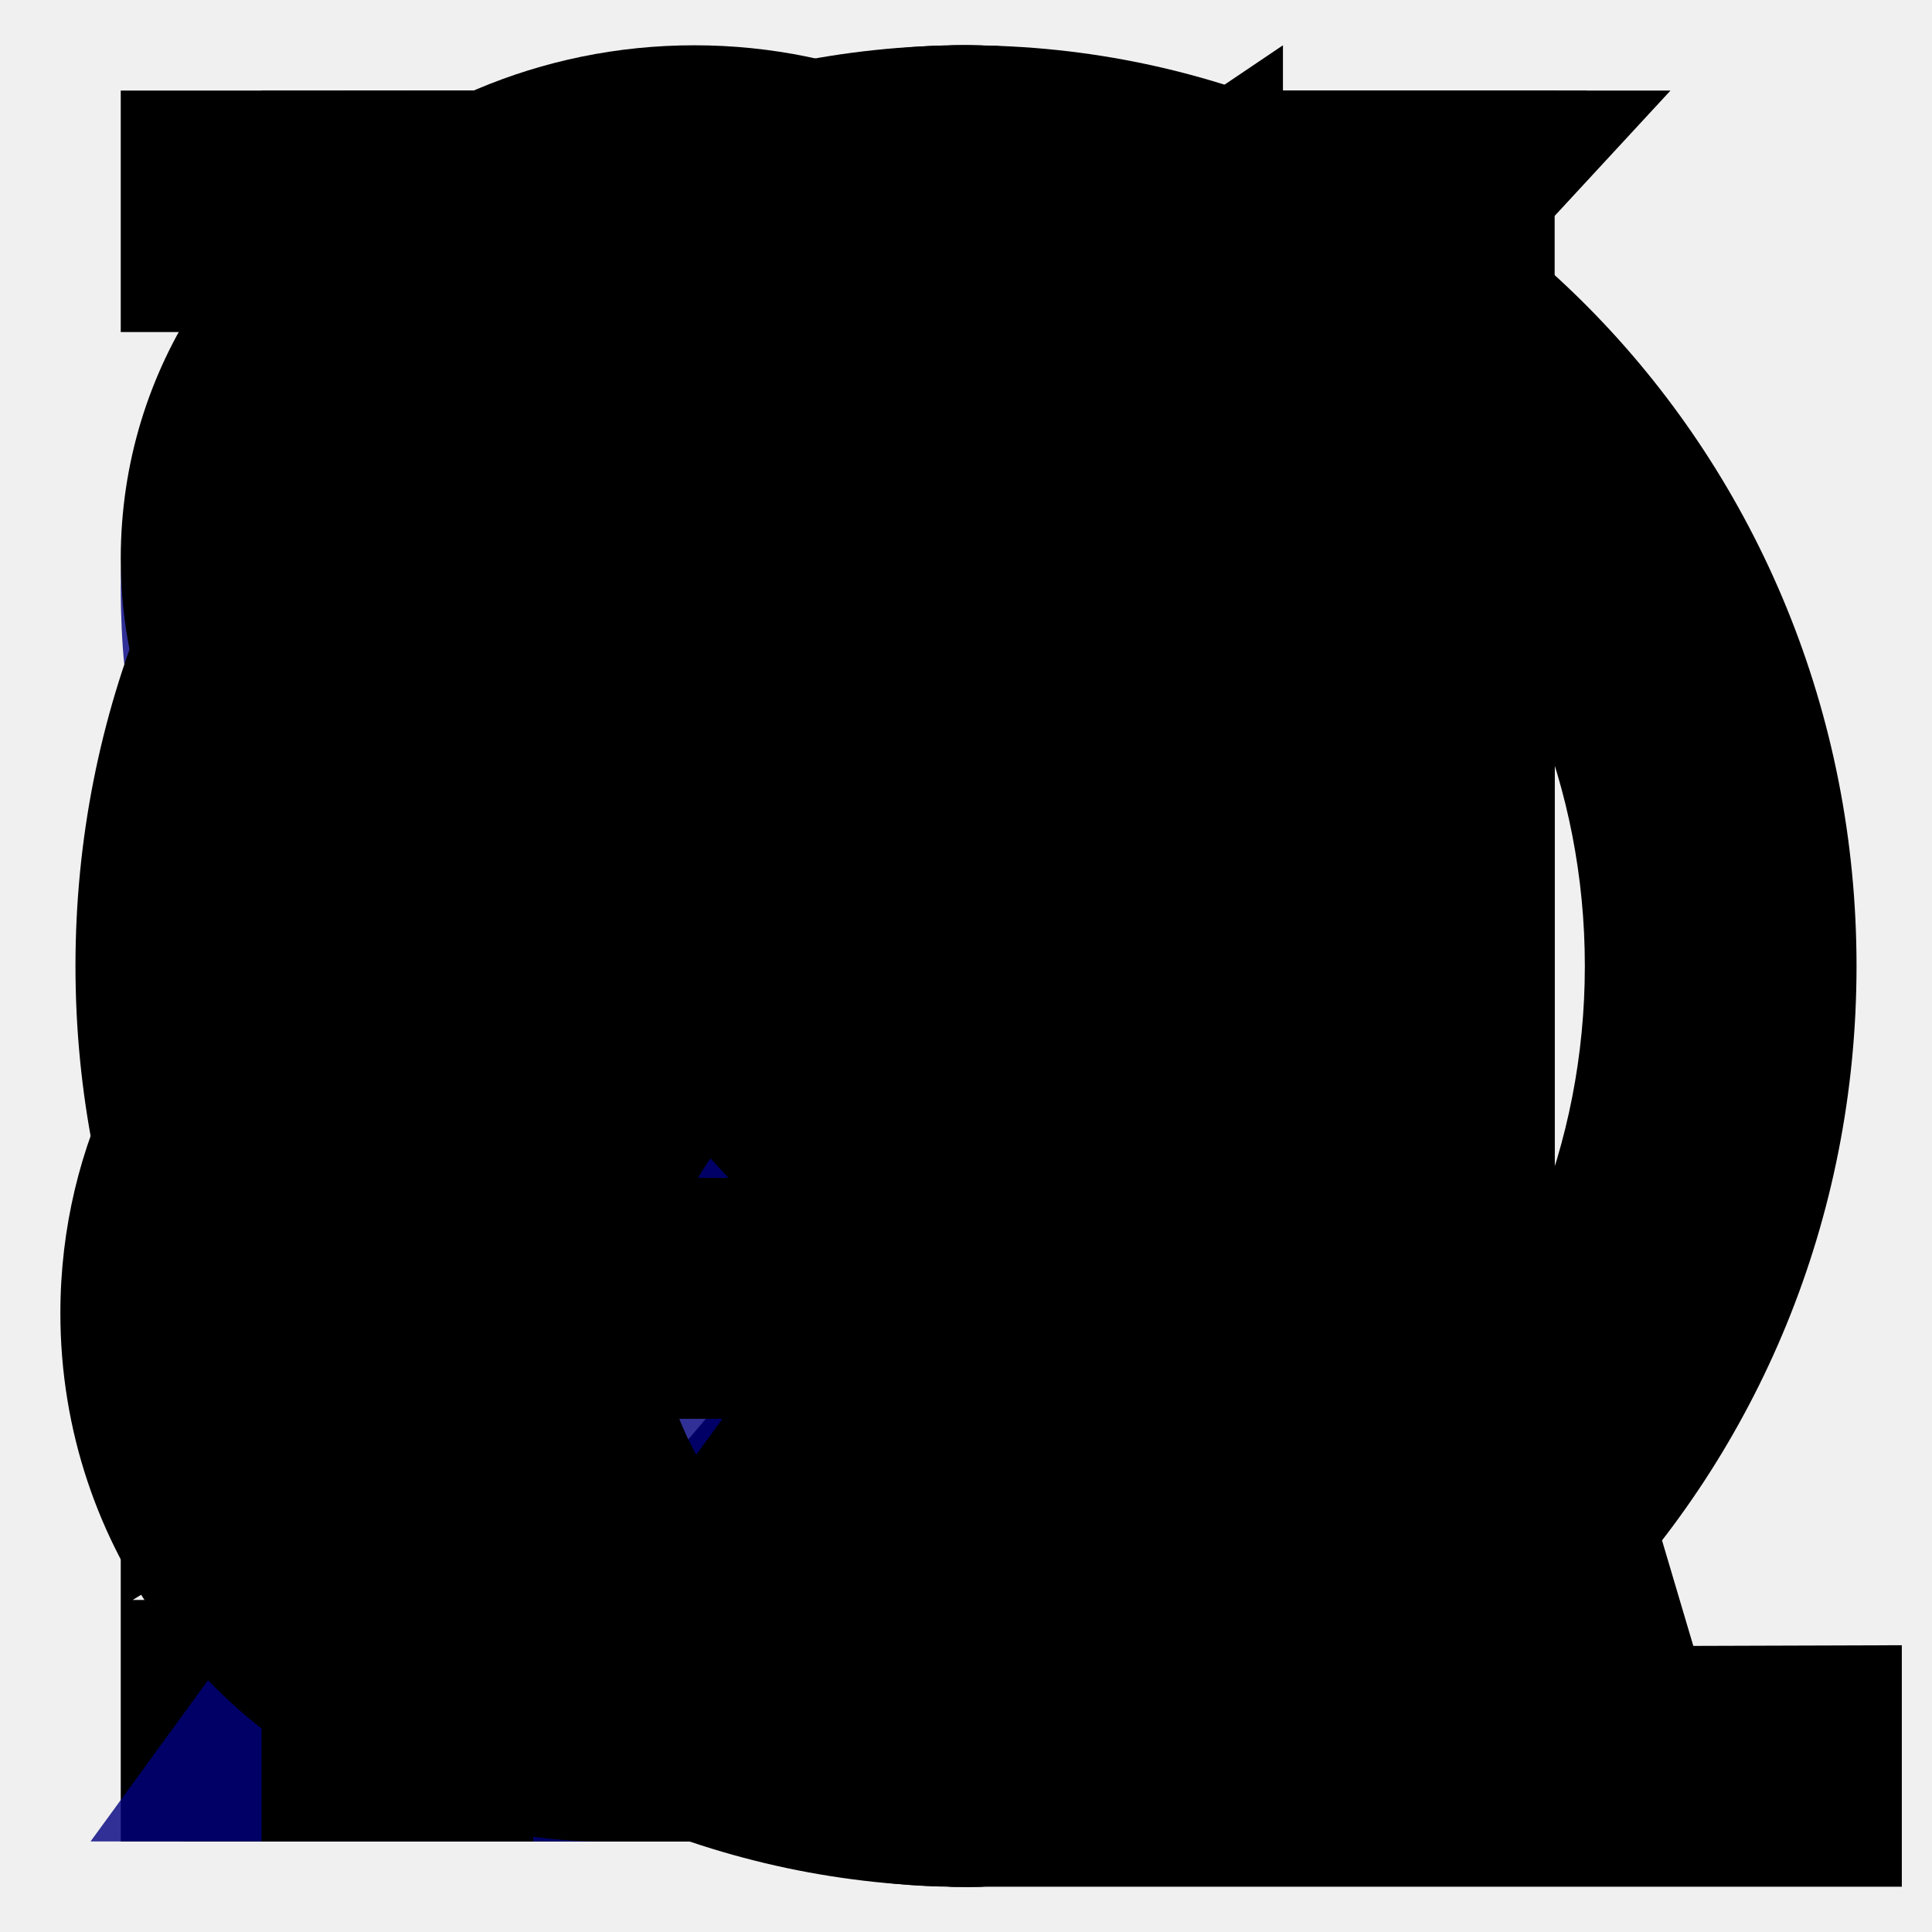
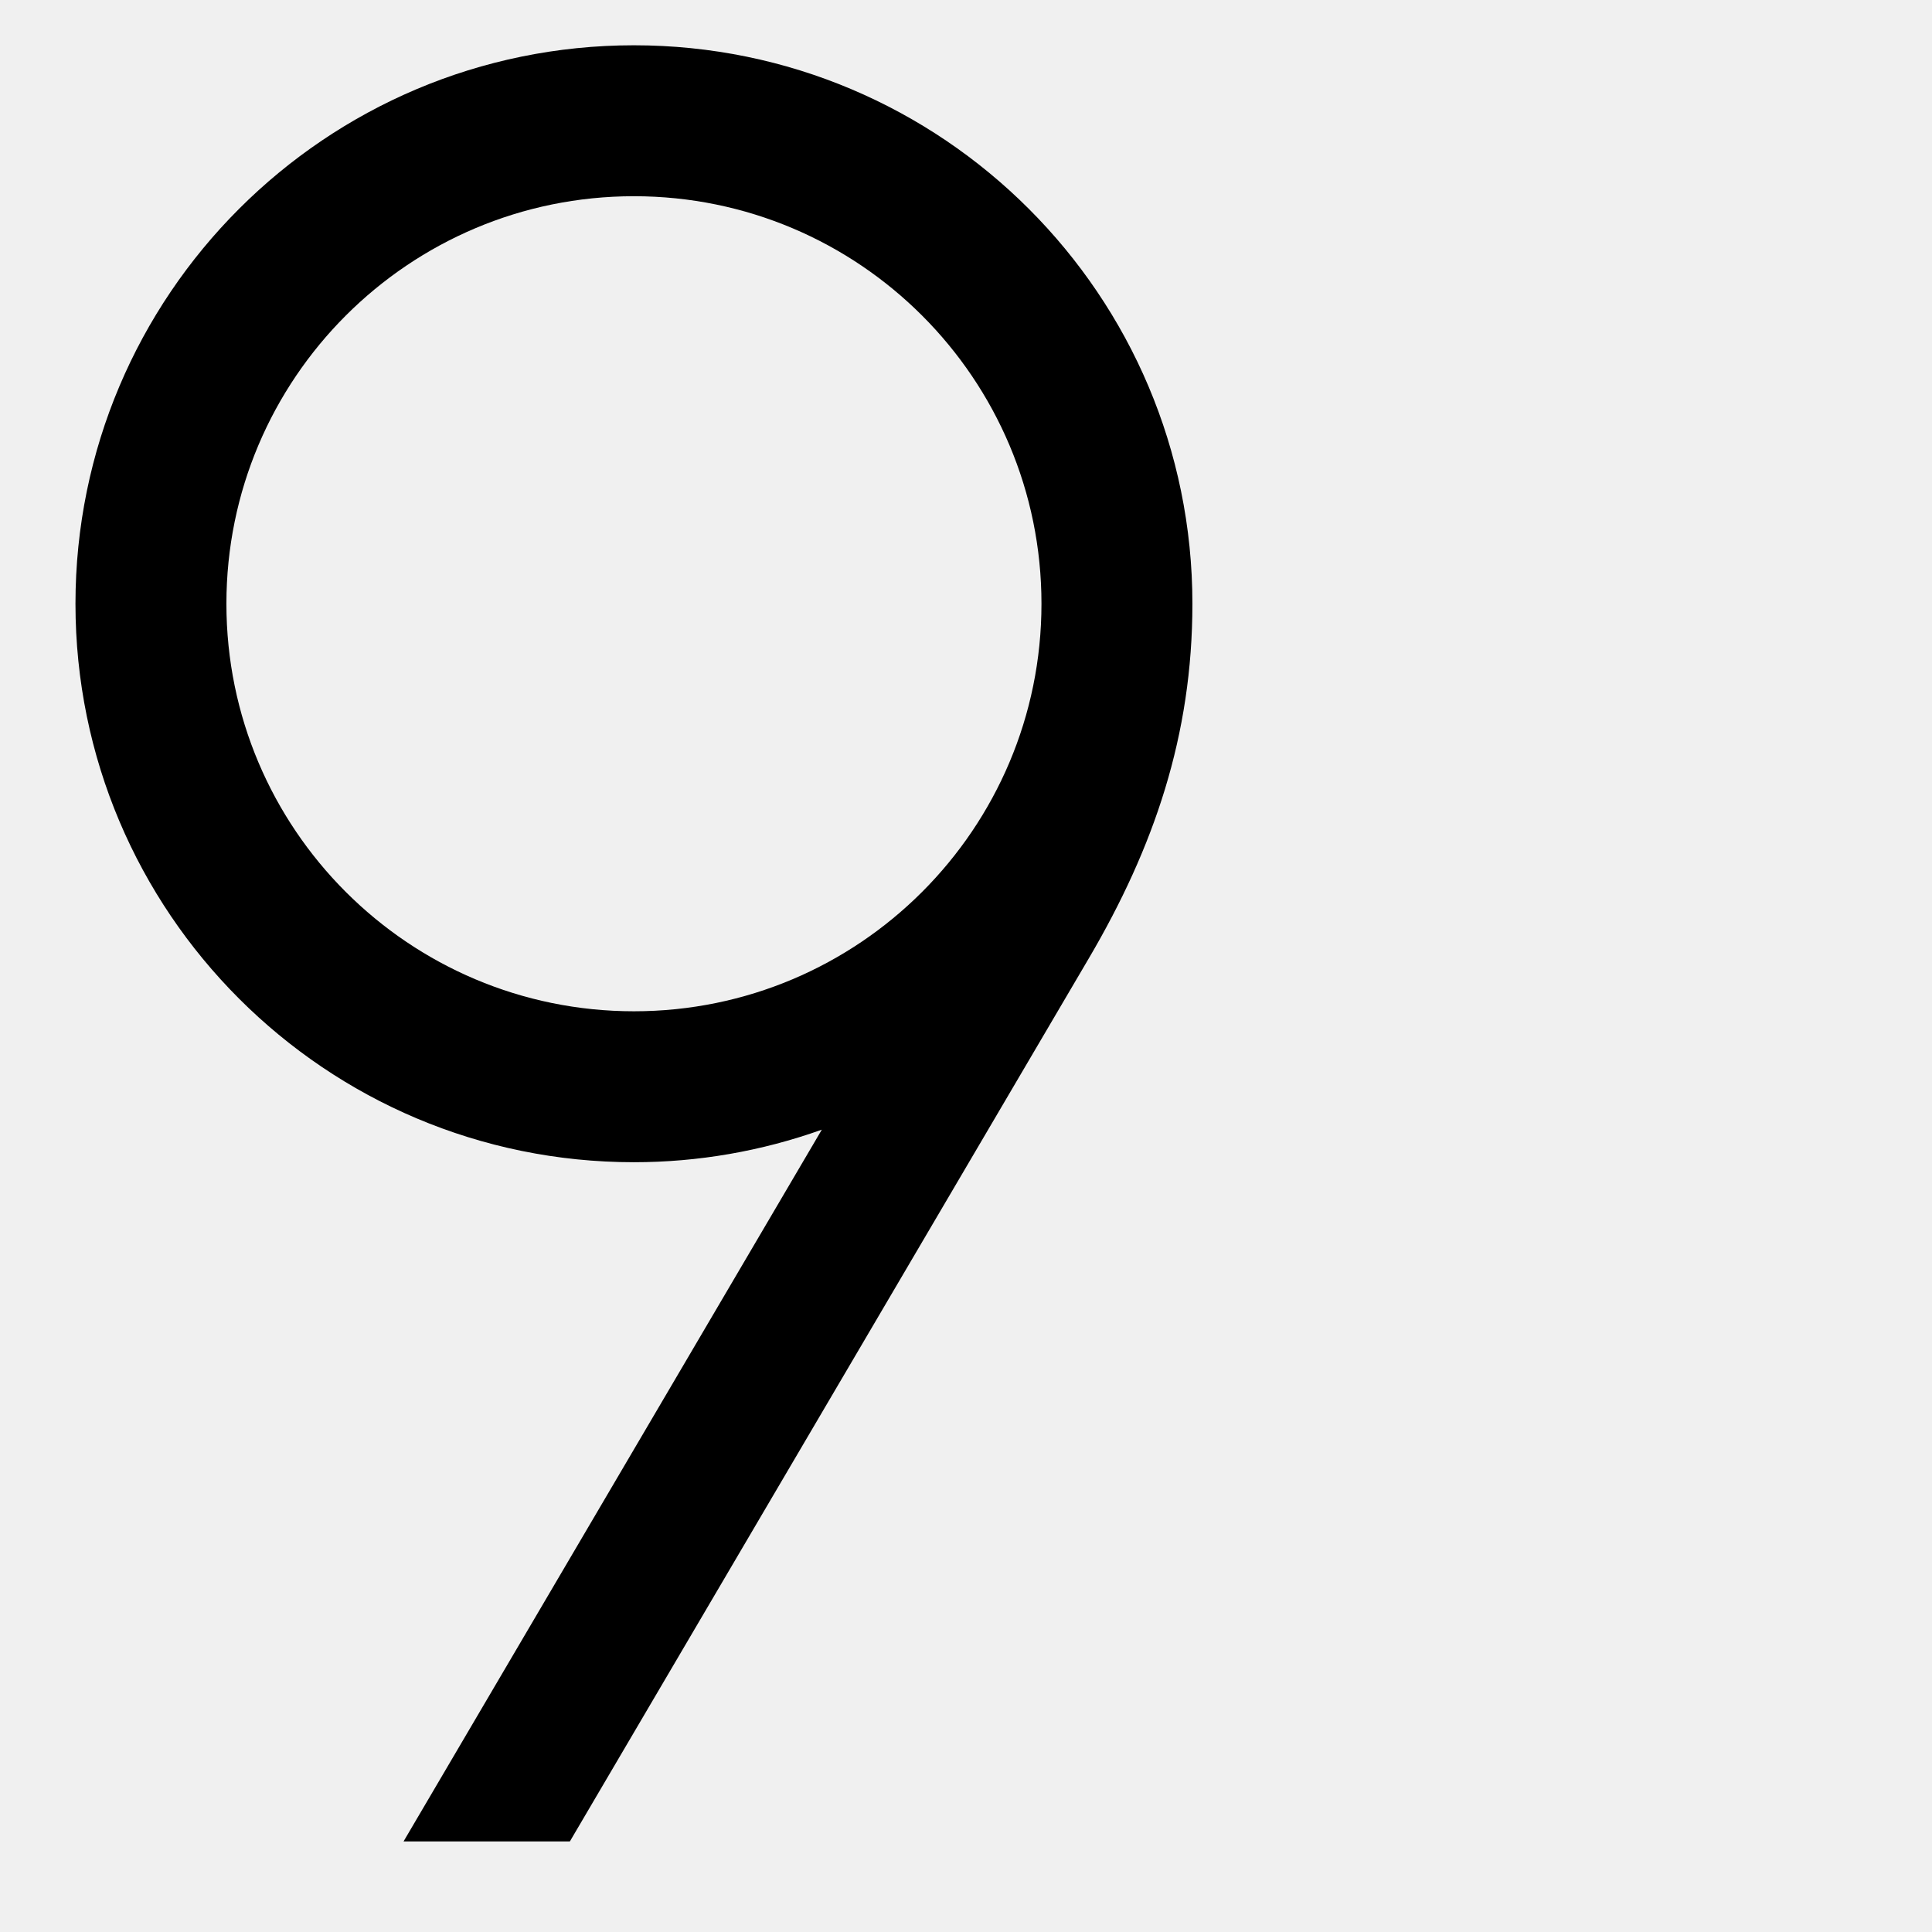
<svg xmlns="http://www.w3.org/2000/svg" width="512" height="512" viewBox="0 0 512 512" version="1.1" id="svg1">
  <defs id="defs1">
    <clipPath clipPathUnits="userSpaceOnUse" id="clipPath19">
      <rect style="fill:#ff0000;stroke:none;stroke-width:64;stroke-linejoin:miter;stroke-miterlimit:10;stroke-dasharray:none" id="rect20" width="460" height="464" x="33.247" y="-624" transform="rotate(90)" />
    </clipPath>
    <clipPath clipPathUnits="userSpaceOnUse" id="clipPath12">
      <rect style="opacity:1;fill:#f9f9f9;stroke:none;stroke-width:68;stroke-miterlimit:10;stroke-dasharray:none" id="rect12" width="448" height="464" x="32" y="24" />
    </clipPath>
    <clipPath clipPathUnits="userSpaceOnUse" id="clipPath13">
      <rect style="fill:#ffffff;fill-opacity:0.882;stroke:none;stroke-width:72;stroke-miterlimit:10;stroke-dasharray:none" id="rect14" width="492" height="464" x="0" y="24" />
    </clipPath>
    <clipPath clipPathUnits="userSpaceOnUse" id="clipPath13-7">
      <rect style="fill:#ffffff;fill-opacity:0.882;stroke:none;stroke-width:72;stroke-miterlimit:10;stroke-dasharray:none" id="rect14-5" width="492" height="464" x="0" y="24" />
    </clipPath>
  </defs>
-   <g id="layer4" style="display:inline;opacity:1">
+   <g id="layer4" style="display:none;opacity:1">
    <path id="path7" style="baseline-shift:baseline;display:inline;overflow:visible;opacity:1;vector-effect:none;fill:#000000;fill-opacity:1;stroke-miterlimit:10;enable-background:accumulate;stop-color:#000000" d="M 185.469,24 47.889,488 H 118.814 L 256.395,24 Z" />
    <rect style="opacity:1;fill:#000000;fill-opacity:1;stroke:none;stroke-width:68;stroke-miterlimit:10;stroke-dasharray:none" id="rect6" width="256" height="64" x="128" y="288" />
    <path id="path9" style="baseline-shift:baseline;display:inline;overflow:visible;opacity:1;vector-effect:none;fill:#000000;fill-opacity:1;stroke-miterlimit:10;enable-background:accumulate;stop-color:#000000" d="M 326.531,24 464.111,488 H 393.186 L 255.605,24 Z" />
    <rect style="display:inline;opacity:1;mix-blend-mode:normal;fill:none;fill-opacity:1;stroke:none;stroke-width:68;stroke-miterlimit:10;stroke-dasharray:none" id="rect44" width="512" height="512" x="0" y="0" />
  </g>
-   <g id="layer6" style="display:inline;opacity:1">
-     <path id="rect21" style="fill:#000000;fill-opacity:1;stroke:none;stroke-width:64;stroke-linecap:butt;stroke-miterlimit:10;stroke-dasharray:none;stroke-opacity:1" d="M 256,16 C 183.584,16 122.997,64.849 105.259,131.528 99.465,153.31 100,190.324 100,212.928 v 86.145 c 0,22.604 -0.535,59.617 5.259,81.4 C 122.997,447.151 183.584,496 256,496 328.416,496 389.003,447.151 406.741,380.472 412.535,358.69 412,321.676 412,299.072 v -86.145 c 0,-22.604 0.535,-59.617 -5.259,-81.4 C 389.003,64.849 328.416,16 256,16 Z m 0,67.756 c 35.23,0 65.261,21.472 77.773,52.096 6.79,16.619 6.227,46.549 6.227,64.615 v 111.066 c 0,18.066 0.563,47.996 -6.227,64.615 -12.512,30.624 -42.543,52.096 -77.773,52.096 -35.23,0 -65.261,-21.472 -77.773,-52.096 C 171.437,359.529 172,329.599 172,311.533 V 200.467 c 0,-18.066 -0.563,-47.996 6.227,-64.615 C 190.739,105.228 220.77,83.756 256,83.756 Z" />
+   <g id="g28" style="display:none;opacity:1">
+     <path id="rect24" style="opacity:1;fill:#000000;fill-opacity:1;stroke:none;stroke-width:68;stroke-miterlimit:10;stroke-dasharray:none" d="M 167.012,24 16.922,485.168 16,488 H 89.613 L 133.875,352 h 212.242 l 44.262,136 h 73.613 L 463.07,485.168 312.98,24 Z M 239.996,25.938 325.287,288 H 154.705 Z" />
+     <rect style="display:inline;opacity:1;mix-blend-mode:normal;fill:none;fill-opacity:1;stroke:none;stroke-width:68;stroke-miterlimit:10;stroke-dasharray:none" id="rect27" width="512" height="512" x="0" y="0" />
+   </g>
+   <g id="g42" style="display:none;opacity:1">
+     <path id="rect34" style="opacity:1;fill:#000000;fill-opacity:1;stroke:none;stroke-width:68;stroke-miterlimit:10;stroke-dasharray:none" d="M 168.195,24 17.182,488 H 57.145 L 103.359,346 h 209.281 l 46.215,142 h 39.963 L 247.805,24 Z M 208,24.486 300.924,310 H 115.076 Z" />
+     <rect style="display:inline;opacity:1;mix-blend-mode:normal;fill:none;fill-opacity:1;stroke:none;stroke-width:68;stroke-miterlimit:10;stroke-dasharray:none" id="rect41" width="512" height="512" x="0" y="0" />
+   </g>
+   <g id="layer6" style="display:none;opacity:1">
+     <path id="rect21" style="fill:#000000;fill-opacity:1;stroke:none;stroke-width:64;stroke-linecap:butt;stroke-miterlimit:10;stroke-dasharray:none;stroke-opacity:1" d="M 188.011,16 C 115.596,16 55.009,64.849 37.271,131.528 c -5.795,21.782 -5.259,58.796 -5.259,81.4 v 86.145 c 0,22.604 -0.535,59.617 5.259,81.4 C 55.009,447.151 115.596,496 188.011,496 c 72.416,0 133.003,-48.849 150.741,-115.528 5.795,-21.782 5.259,-58.796 5.259,-81.4 v -86.145 c 0,-22.604 0.535,-59.617 -5.259,-81.4 C 321.014,64.849 260.427,16 188.011,16 Z m 0,67.756 c 35.23,0 65.261,21.472 77.773,52.096 6.79,16.619 6.227,46.549 6.227,64.615 v 111.066 c 0,18.066 0.563,47.996 -6.227,64.615 -12.512,30.624 -42.543,52.096 -77.773,52.096 -35.23,0 -65.261,-21.472 -77.773,-52.096 -6.79,-16.619 -6.227,-46.549 -6.227,-64.615 V 200.467 c 0,-18.066 -0.563,-47.996 6.227,-64.615 12.512,-30.624 42.543,-52.096 77.773,-52.096 z" />
    <rect style="display:inline;opacity:1;mix-blend-mode:normal;fill:none;fill-opacity:1;stroke:none;stroke-width:68;stroke-miterlimit:10;stroke-dasharray:none" id="rect43" width="512" height="512" x="0" y="0" />
  </g>
-   <g id="layer5" style="display:inline;opacity:1;fill:#000000;fill-opacity:1">
-     <path id="rect1" style="opacity:1;fill:#000000;fill-opacity:1;stroke-width:68;stroke-miterlimit:10" d="M 339.994,12 172.006,125.262 v 65.098 l 95.988,-59.447 V 488 h 72 z" />
+   <g id="g48" style="display:none;opacity:1">
+     <rect style="display:inline;opacity:1;mix-blend-mode:normal;fill:none;fill-opacity:1;stroke:none;stroke-width:68;stroke-miterlimit:10;stroke-dasharray:none" id="rect48" width="512" height="512" x="0" y="0" />
+     <path id="rect49" style="fill:#000000;fill-opacity:1;stroke:none;stroke-width:38;stroke-linecap:square;stroke-miterlimit:10;stroke-dasharray:none;stroke-opacity:0.837" d="M 172,16 C 105.351,16 49.868,62.107 35.576,124.296 31.629,141.469 32,170.315 32,187.973 v 136.053 c 0,17.658 -0.371,46.504 3.576,63.678 C 49.868,449.893 105.351,496 172,496 238.649,496 294.132,449.893 308.424,387.704 312.371,370.531 312,341.685 312,324.027 V 187.973 c 0,-17.658 0.371,-46.504 -3.576,-63.678 C 294.132,62.107 238.649,16 172,16 Z m 0,40 c 45.802,0 84.223,30.485 96.16,72.356 C 272.386,143.179 272,168.536 272,184 v 144 c 0,15.464 0.386,40.821 -3.84,55.645 C 256.223,425.515 217.802,456 172,456 126.198,456 87.777,425.515 75.84,383.644 71.614,368.821 72,343.464 72,328 V 184 C 72,168.536 71.614,143.179 75.84,128.356 87.777,86.485 126.198,56 172,56 Z" />
+   </g>
+   <g id="layer5" style="display:none;opacity:1;fill:#000000;fill-opacity:1">
+     <path id="rect1" style="opacity:1;fill:#000000;fill-opacity:1;stroke-width:68;stroke-miterlimit:10" d="M 184,12 16.012,125.262 v 65.098 L 112,130.912 V 488 h 72 z" />
    <rect style="display:inline;opacity:1;mix-blend-mode:normal;fill:none;fill-opacity:1;stroke:none;stroke-width:68;stroke-miterlimit:10;stroke-dasharray:none" id="rect39" width="512" height="512" x="0" y="0" />
  </g>
-   <g id="layer10" style="display:inline">
+   <g id="g54" style="display:none;opacity:1;fill:#000000;fill-opacity:1">
+     <rect style="display:inline;opacity:1;mix-blend-mode:normal;fill:none;fill-opacity:1;stroke:none;stroke-width:68;stroke-miterlimit:10;stroke-dasharray:none" id="rect54" width="512" height="512" x="0" y="0" />
+     <path id="rect55" style="fill:#000000;fill-opacity:1;stroke:none;stroke-width:38;stroke-linecap:square;stroke-miterlimit:10;stroke-dasharray:none;stroke-opacity:0.837" d="M 160,11.992 16,109.082 V 149.497 L 120,82.939 V 488 h 40 z" />
+   </g>
+   <g id="layer10" style="display:none">
    <rect style="display:inline;opacity:1;mix-blend-mode:normal;fill:none;fill-opacity:1;stroke:none;stroke-width:68;stroke-miterlimit:10;stroke-dasharray:none" id="rect42" width="512" height="512" x="0" y="0" />
-     <path id="path13" style="fill:#000000;fill-opacity:1;stroke-width:70;stroke-miterlimit:10;stroke-opacity:0.776" d="M 253.967,12 C 168.915,12 99.967,80.948 99.967,166 c -2e-6,3.356 0.109,6.69 0.322,10 h 71.678 c 0.002,-3.532 0,-6.615 0,-10 1e-5,-45.287 36.713,-82 82,-82 45.287,8e-6 82,36.713 82,82 0.712,20.529 -1.705,36.442 -17.994,55.645 L 92.033,488 H 131.967 183.824 419.967 V 416 H 244.898 L 376.689,260.635 C 397.358,233.729 407.967,199.928 407.967,166 c 0,-85.052 -68.948,-154 -154,-154 z" />
+     <path id="path13" style="fill:#000000;fill-opacity:1;stroke-width:70;stroke-miterlimit:10;stroke-opacity:0.776" d="M 174,12 C 88.948,12 20,80.948 20,166 c -2e-6,3.356 0.109,6.69 0.322,10 h 71.678 c 0.002,-3.532 0,-6.615 0,-10 10e-6,-45.287 36.713,-82 82,-82 45.287,8e-6 82,36.713 82,82 0.712,20.529 -1.705,36.442 -17.994,55.645 L 12.066,488 H 340 V 416 H 164.932 L 296.723,260.635 C 317.391,233.729 328,199.928 328,166 328,80.948 259.052,12 174,12 Z" />
  </g>
-   <g id="g17" style="display:inline">
-     <path id="path17" style="opacity:1;fill:#000000;fill-opacity:1;stroke-width:68;stroke-miterlimit:10" d="M 184,12 C 102.262,12 36,78.262 36,160 h 72.01 c -0.007,-0.525 -0.01,-1.052 -0.01,-1.58 0,-47.362 27.83,-82.76 76,-82.76 48.17,0 76,35.397 76,82.76 0,18.593 -4.509,34.983 -12.791,48.211 -7.589,12.121 -27.38,25.216 -39.658,32.697 L 32,346.297 V 424 425.926 488 H 336 V 424 H 35.16 l 230.006,-140.15 -0.014,-0.082 c 41.717,-27.353 66.847,-73.882 66.848,-123.768 0,-81.738 -66.262,-148 -148,-148 z" />
-     <rect style="display:inline;opacity:1;mix-blend-mode:normal;fill:none;fill-opacity:1;stroke:none;stroke-width:68;stroke-miterlimit:10;stroke-dasharray:none" id="rect41" width="512" height="512" x="0" y="0" />
+   <g id="g57" style="display:none">
+     <rect style="display:inline;opacity:1;mix-blend-mode:normal;fill:none;fill-opacity:1;stroke:none;stroke-width:68;stroke-miterlimit:10;stroke-dasharray:none" id="rect57" width="512" height="512" x="0" y="0" />
+     <path id="path58" style="fill:#000000;fill-opacity:1;stroke:none;stroke-width:37;stroke-linecap:square;stroke-miterlimit:10;stroke-dasharray:none;stroke-opacity:0.837" d="M 168,12 C 86.262,12 20,78.262 20,160 c -4e-6,5.345 0.289,10.686 0.867,16 H 60 V 160 C 60,100.353 108.353,52 168,52 227.647,52 276,100.353 276,160 c 2e-5,31.917 -12.885,61.066 -35.838,85.447 L 11.82,488 H 328 V 448 H 101.668 L 260.508,279.271 C 294.913,242.725 316,211.734 316,160 316,78.262 249.738,12 168,12 Z" />
  </g>
-   <g id="layer14" style="display:inline">
-     <rect style="display:inline;mix-blend-mode:normal;fill:none;fill-opacity:1;stroke:none;stroke-width:68;stroke-miterlimit:10;stroke-dasharray:none" id="rect41-3" width="512" height="512" x="0" y="0" />
-     <path id="rect4" style="fill:#000080;fill-opacity:0.797;stroke-width:0.1;stroke-miterlimit:10;stroke-opacity:0.776" d="M 164,24 C 90.872,24 32,82.872 32,156 c 0,6.802 0.355,14.51 0.926,20 H 104 v -20 c 0,-37.672 30.328,-68 68,-68 h 8 c 37.672,0 68,30.328 68,68 0.222,6.299 -0.272,12.472 -1.596,18.394 -2.843,12.71 -15.89,30.123 -23.613,40.725 L 24,488 H 330 V 424 H 156.326 L 284.562,248.822 c 8.011,-10.943 21.265,-28.724 26.295,-41.279 C 317.177,191.769 320,174.053 320,156 320,82.872 261.128,24 188,24 Z" />
+   <g id="layer7" style="display:none;opacity:1">
+     <rect style="display:inline;opacity:1;mix-blend-mode:normal;fill:none;fill-opacity:1;stroke:none;stroke-width:68;stroke-miterlimit:10;stroke-dasharray:none" id="rect38" width="512" height="512" x="0" y="0" />
+     <path id="path4" style="fill:#000000;fill-opacity:1;stroke:none;stroke-width:70;stroke-miterlimit:10;stroke-opacity:0.776" d="m 30,24 v 72 h 155.201 l -102.385,125.896 -0.09,0.066 0.021,0.018 57.895,49.111 h 0.002 C 151.143,266.417 162.507,264 174,264 c 45.287,0 82,36.713 82,82 0,45.287 -36.713,82 -82,82 -45.287,0 -82,-36.713 -82,-82 V 336 H 20.326 c -0.217,3.329 -0.326,6.664 -0.326,10 0,85.052 68.948,154 154,154 85.052,0 154,-68.948 154,-154 4.7e-4,-76.529 -56.196,-141.447 -131.936,-152.412 L 333.928,24.066 334,24 h -0.019 z" />
  </g>
-   <g id="layer7" style="display:inline;opacity:1">
-     <rect style="display:inline;opacity:1;mix-blend-mode:normal;fill:none;fill-opacity:1;stroke:none;stroke-width:68;stroke-miterlimit:10;stroke-dasharray:none" id="rect38" width="512" height="512" x="0" y="0" />
-     <path id="path4" style="fill:#000000;fill-opacity:1;stroke:none;stroke-width:70;stroke-miterlimit:10;stroke-opacity:0.776" d="m 109,24 v 72 h 155.201 l -102.385,125.896 -0.09,0.066 0.021,0.018 57.895,49.111 h 0.002 C 230.143,266.417 241.507,264 253,264 c 45.287,0 82,36.713 82,82 0,45.287 -36.713,82 -82,82 -45.287,0 -82,-36.713 -82,-82 V 336 H 99.326 c -0.217,3.329 -0.326,6.664 -0.326,10 0,85.052 68.948,154 154,154 85.052,0 154,-68.948 154,-154 4.7e-4,-76.529 -56.196,-141.447 -131.936,-152.412 L 412.928,24.066 413,24 h -0.019 -90.227 z" />
+   <g id="g64" style="display:none;opacity:1">
+     <rect style="display:inline;opacity:1;mix-blend-mode:normal;fill:none;fill-opacity:1;stroke:none;stroke-width:68;stroke-miterlimit:10;stroke-dasharray:none" id="rect64" width="512" height="512" x="0" y="0" />
+     <path id="path65" style="fill:#000000;fill-opacity:1;stroke:none;stroke-width:38;stroke-linecap:butt;stroke-miterlimit:10;stroke-dasharray:none;stroke-opacity:0.837" d="M 31,24 V 60 H 237.566 L 89.727,230.519 117.49,256.539 C 133.053,248.305 150.393,244 168,244 c 59.647,0 108,48.353 108,108 0,59.647 -48.353,109.141 -108,109.141 C 108.353,461.141 60,411.647 60,352 v -8 H 20.217 c -0.144,2.664 -0.217,5.331 -0.217,8 0,81.738 66.262,148 148,148 81.738,0 148,-66.262 148,-148 0,-81.738 -66.262,-148 -148,-148 -1.68,4e-5 -3.36,0.029 -5.039,0.086 L 319.076,24 Z" />
  </g>
-   <g id="layer15" style="display:inline">
-     <path id="rect25" style="fill:#000000;fill-opacity:1;stroke:none;stroke-width:70;stroke-miterlimit:10;stroke-dasharray:none;stroke-opacity:0.776" d="m 254.387,24 -134.301,221.305 43.43,14.428 c 26.854,8.921 73.278,23.636 88.351,46.949 C 259.548,318.561 264,332.742 264,348 c 0,42.104 -33.896,76 -76,76 H 168 C 125.896,424 92,390.104 92,348 V 336 H 20.502 C 20.169,339.954 20,343.957 20,348 c 0,77.56 62.44,140 140,140 h 36 c 77.56,0 140,-62.44 140,-140 0,-98.107 -80.787,-127.931 -97.457,-133.469 L 223.644,209.582 336.268,24 Z" />
-     <path id="rect26" style="fill:#000000;fill-opacity:1;stroke-width:70;stroke-miterlimit:10;stroke-opacity:0.776" d="M 32,24 H 320 L 280,88 H 32 Z" />
+   <g id="layer8" style="display:none;opacity:1">
+     <rect style="display:inline;opacity:1;mix-blend-mode:normal;fill:none;fill-opacity:1;stroke:none;stroke-width:68;stroke-miterlimit:10;stroke-dasharray:none" id="rect35" width="512" height="512" x="0" y="0" />
+     <path id="rect46" style="fill:#000000;stroke:none;stroke-width:70;stroke-miterlimit:10;stroke-opacity:0.776" d="M 189.515,24 15.976,376 H 264.024 v 112 h 72 V 376 h 72 v -63.844 h -72 V 24 h -70.695 -1.305 z m 74.51,2.646 V 312.156 H 123.267 Z" />
  </g>
-   <g id="layer8" style="display:inline;opacity:1">
-     <rect style="display:inline;opacity:1;mix-blend-mode:normal;fill:none;fill-opacity:1;stroke:none;stroke-width:68;stroke-miterlimit:10;stroke-dasharray:none" id="rect35" width="512" height="512" x="0" y="0" />
-     <path id="rect46" style="fill:#000000;stroke:none;stroke-width:70;stroke-miterlimit:10;stroke-opacity:0.776" d="M 205.49,24 31.951,376 H 80 107.768 280 v 112 h 72 V 376 h 72 V 312.156 H 352 V 24 H 281.305 280 Z M 280,26.646 V 312.156 H 139.242 Z" />
+   <g id="g51" style="display:none;opacity:1">
+     <rect style="display:inline;opacity:1;mix-blend-mode:normal;fill:none;fill-opacity:1;stroke:none;stroke-width:68;stroke-miterlimit:10;stroke-dasharray:none" id="rect51" width="512" height="512" x="0" y="0" />
+     <path id="rect72" style="fill:#000000;fill-opacity:1;stroke:none;stroke-width:38;stroke-linecap:butt;stroke-miterlimit:10;stroke-dasharray:none;stroke-opacity:0.837" d="M 198,24 16,368 h 224 v 120 h 40 V 368 h 72 V 332 H 280 V 24 Z m 42,1.488 V 332 H 77.996 Z" />
  </g>
-   <g id="g20" style="display:inline">
+   <g id="g20" style="display:none">
    <rect style="display:inline;opacity:1;mix-blend-mode:normal;fill:none;fill-opacity:1;stroke:none;stroke-width:68;stroke-miterlimit:10;stroke-dasharray:none" id="rect40" width="512" height="512" x="0" y="0" />
-     <path id="path53" style="fill:#000000;fill-opacity:1;stroke:none;stroke-width:72;stroke-miterlimit:10;stroke-dasharray:none;stroke-opacity:0.776" d="M 137.961,24 113.887,260 H 256 c 45.287,0 82,40.713 82,86 0,45.287 -36.713,82 -82,82 -45.287,0 -82,-36.713 -82,-82 v -10 h -71.676 c -0.216,3.329 -0.324,6.664 -0.324,10 0,85.052 68.948,154 154,154 85.052,0 154,-68.948 154,-154 0,-85.052 -68.948,-150 -154,-150 H 190.779 L 201.795,88 H 394 v -64 z" />
+     <path id="path53" style="fill:#000000;fill-opacity:1;stroke:none;stroke-width:72;stroke-miterlimit:10;stroke-dasharray:none;stroke-opacity:0.776" d="M 55.799,24 31.725,260 h 142.113 c 45.287,0 82,40.713 82,86 0,45.287 -36.713,82 -82,82 -45.287,0 -82,-36.713 -82,-82 V 336 H 20.162 c -0.216,3.329 -0.324,6.664 -0.324,10 0,85.052 68.948,154 154,154 85.052,0 154,-68.948 154,-154 0,-85.052 -68.948,-150 -154,-150 h -65.221 L 119.633,88 h 192.205 v -64 z" />
  </g>
-   <g id="layer11" style="display:inline">
+   <g id="g26" style="display:none">
+     <rect style="display:inline;opacity:1;mix-blend-mode:normal;fill:none;fill-opacity:1;stroke:none;stroke-width:68;stroke-miterlimit:10;stroke-dasharray:none" id="rect26" width="512" height="512" x="0" y="0" />
+     <path id="rect28" style="opacity:1;fill:#000000;fill-opacity:1;stroke-width:38;stroke-miterlimit:10;stroke-opacity:0.837" d="M 49.914,24 27.5,242.232 h 110.252 c 16.706,0 44.103,-0.44 60.113,4.137 C 244.02,259.562 276,301.937 276,352 276,412.277 227.647,461.141 168,461.141 108.353,461.141 60,412.277 60,352 v -8 H 20.217 c -0.144,2.664 -0.217,5.331 -0.217,8 3.4e-5,81.738 66.262,148 148,148 81.738,0 148,-66.262 148,-148 C 316,282.65 270.456,225.88 204.9,210.266 184.944,205.512 151.331,206 130.77,206 H 70.549 L 85.443,60 H 304 V 24 Z" />
+   </g>
+   <g id="layer11" style="display:none">
    <rect style="display:inline;opacity:1;mix-blend-mode:normal;fill:none;fill-opacity:1;stroke:none;stroke-width:68;stroke-miterlimit:10;stroke-dasharray:none" id="rect36" width="512" height="512" x="0" y="0" />
-     <path id="path60" style="display:inline;fill:#000000;fill-opacity:1;stroke-width:68;stroke-miterlimit:10" d="M 257.078,24 125.188,260.809 C 110.413,287.337 102.614,315.887 102,346 c 0,85.052 68.948,154 154,154 85.052,0 154,-68.948 154,-154 0,-85.052 -68.948,-154 -154,-154 -4.223,2.3e-4 -8.445,0.174 -12.654,0.521 L 337.203,24 Z M 256,264.324 c 45.108,0 81.676,36.567 81.676,81.676 0,45.108 -36.567,81.676 -81.676,81.676 -45.108,0 -81.676,-36.567 -81.676,-81.676 0,-45.108 36.567,-81.676 81.676,-81.676 z" />
+     <path id="path60" style="display:inline;fill:#000000;fill-opacity:1;stroke-width:68;stroke-miterlimit:10" d="M 175.078,24 43.188,260.809 C 28.413,287.337 20.16,315.881 20,346 c -0.453,85.051 68.948,154 154,154 85.052,0 154,-68.948 154,-154 0,-85.052 -68.948,-154 -154,-154 -4.223,1e-5 -8.445,0.174 -12.654,0.521 L 255.203,24 Z M 174,264.324 c 45.108,0 81.676,36.567 81.676,81.676 0,45.108 -36.567,81.676 -81.676,81.676 -45.108,0 -81.676,-36.567 -81.676,-81.676 0,-45.108 36.567,-81.676 81.676,-81.676 z" />
  </g>
-   <g id="layer12" style="display:inline">
+   <g id="g69" style="display:none">
+     <rect style="display:inline;opacity:1;mix-blend-mode:normal;fill:none;fill-opacity:1;stroke:none;stroke-width:68;stroke-miterlimit:10;stroke-dasharray:none" id="rect69" width="512" height="512" x="0" y="0" />
+     <path id="path69" style="fill:#000000;fill-opacity:1;stroke:none;stroke-width:38;stroke-linecap:butt;stroke-miterlimit:10;stroke-dasharray:none;stroke-opacity:0.837" d="M 184.979,24 47.453,258.025 C 30.147,287.475 20,317.78 20,352 c 0,83.873 66.262,148 148,148 81.738,0 148,-64.848 148,-148 0,-83.152 -66.262,-148 -148,-148 -16.969,1e-5 -33.811,2.918 -49.791,8.627 L 229.057,24 Z M 168,244 c 59.647,0 108,48.353 108,108 0,59.647 -48.353,108 -108,108 C 108.353,460 60,411.647 60,352 60,292.353 108.353,244 168,244 Z" />
+   </g>
+   <g id="layer12" style="display:none">
    <rect style="display:inline;opacity:1;mix-blend-mode:normal;fill:none;fill-opacity:1;stroke:none;stroke-width:68;stroke-miterlimit:10;stroke-dasharray:none" id="rect33" width="512" height="512" x="0" y="0" />
-     <path id="rect47" style="fill:#000000;fill-opacity:1;stroke:none;stroke-width:70;stroke-miterlimit:10;stroke-dasharray:none" d="M 91.51,24 V 96 H 318.992 l -145.938,392 h 74.693 L 420.49,24 Z" />
+     <path id="rect47" style="fill:#000000;fill-opacity:1;stroke:none;stroke-width:70;stroke-miterlimit:10;stroke-dasharray:none" d="M 32,24 V 96 H 259.482 L 113.545,488 h 74.693 L 360.98,24 Z" />
  </g>
-   <g id="layer9" transform="translate(577.6758,3.98828)" style="display:inline">
+   <g id="g25" style="display:none">
+     <rect style="display:inline;opacity:1;mix-blend-mode:normal;fill:none;fill-opacity:1;stroke:none;stroke-width:68;stroke-miterlimit:10;stroke-dasharray:none" id="rect25" width="512" height="512" x="0" y="0" />
+     <path id="rect23" style="display:inline;fill:#000000;stroke-width:38;stroke-miterlimit:10" d="M 32,24 V 60 H 286.264 L 125.316,488 h 40.598 L 340.398,24 Z" />
+   </g>
+   <g id="layer9" transform="translate(577.6758,3.98828)" style="display:none">
    <rect style="display:inline;opacity:1;mix-blend-mode:normal;fill:none;fill-opacity:1;stroke:none;stroke-width:68;stroke-miterlimit:10;stroke-dasharray:none" id="rect32" width="512" height="512" x="0" y="0" transform="translate(-577.6758,-3.98828)" />
-     <path id="path59" style="fill:#000000;fill-opacity:1;stroke-width:70;stroke-miterlimit:10;stroke-opacity:0.774" d="m -321.676,8.012 c -76.215,0 -138,56.211 -138,134 0,38 15.102,69.752 39.584,93.934 -35.214,27.928 -55.584,64.066 -55.584,113.066 0,84.273 68.948,147 154,147 85.052,0 154,-62.522 154,-147 1.2e-4,-49 -20.37,-85.138 -55.584,-113.066 24.482,-24.182 39.584,-55.934 39.584,-93.934 0,-77.299 -61.785,-134 -138,-134 z m 0,67.297 c 37.003,0 67,29.864 67,66.703 0,36.839 -29.997,66.703 -67,66.703 -37.003,0 -67,-29.864 -67,-66.703 0,-36.839 29.997,-66.703 67,-66.703 z m 0,192.066 c 45.287,0 82,36.55 82,81.637 0,45.087 -36.713,81.637 -82,81.637 -45.287,0 -82,-36.55 -82,-81.637 0,-45.087 36.713,-81.637 82,-81.637 z" />
+     <path id="path59" style="fill:#000000;fill-opacity:1;stroke-width:70;stroke-miterlimit:10;stroke-opacity:0.774" d="m -403.676,8.012 c -76.215,0 -138,56.211 -138,134 0,38 15.102,69.752 39.584,93.934 -35.214,27.928 -55.584,64.066 -55.584,113.066 0,84.273 68.948,147 154,147 85.052,0 154,-62.522 154,-147 1.2e-4,-49 -20.37,-85.138 -55.584,-113.066 24.482,-24.182 39.584,-55.934 39.584,-93.934 0,-77.299 -61.785,-134 -138,-134 z m 0,67.297 c 37.003,0 67,29.864 67,66.703 0,36.839 -29.997,66.703 -67,66.703 -37.003,0 -67,-29.864 -67,-66.703 0,-36.839 29.997,-66.703 67,-66.703 z m 0,192.066 c 45.287,0 82,36.55 82,81.637 0,45.087 -36.713,81.637 -82,81.637 -45.287,0 -82,-36.55 -82,-81.637 0,-45.087 36.713,-81.637 82,-81.637 z" />
  </g>
-   <g id="g51" style="display:inline">
-     <path id="path51" style="fill:#000000;fill-opacity:1;stroke:none;stroke-width:70;stroke-miterlimit:10;stroke-opacity:0.776" d="M 105.504,34.641 C 62.115,53.907 32,97.307 32,148 32,183.204 46.524,214.892 69.932,237.422 37.069,262.996 16,302.947 16,348 16,410.441 56.469,463.082 112.717,481.233 129.799,486.745 149.764,488 176,488 c 21.267,0.303 42.753,-0.797 63.283,-6.767 C 295.531,463.082 336,410.441 336,348 336,302.947 314.933,262.995 282.07,237.42 305.477,214.89 320,183.204 320,148 320,97.307 289.885,53.907 246.496,34.641 226.552,25.785 196.649,24 176,24 155.6,24 125.544,25.742 105.504,34.641 Z M 176,88.025 c 13.265,-0.218 26.849,0.913 39.086,6.396 16.148,8.139 28.068,23.358 31.734,41.631 1.304,6.501 1.304,17.394 0,23.895 -3.123,15.568 -12.237,28.919 -24.853,37.564 -10.876,7.453 -32.711,10.463 -45.967,10.463 -13.256,0 -35.091,-3.01 -45.967,-10.463 -12.616,-8.645 -21.73,-21.996 -24.853,-37.564 -1.304,-6.501 -1.304,-17.394 0,-23.895 3.666,-18.273 15.585,-33.492 31.734,-41.631 C 149.146,88.763 162.738,88.014 176,88.025 Z M 176,272 c 8.832,0 23.222,0.989 31.612,3.711 C 238.086,285.599 260,314.146 260,348 c 0,33.854 -21.914,62.401 -52.388,72.289 C 199.222,423.011 184.832,424 176,424 c -8.832,0 -23.222,-0.989 -31.612,-3.711 C 113.914,410.401 92,381.854 92,348 92,314.146 113.914,285.599 144.388,275.711 152.778,272.989 167.168,272 176,272 Z" />
+   <g id="g23" transform="translate(577.6758,3.98828)" style="display:none">
+     <rect style="display:inline;opacity:1;mix-blend-mode:normal;fill:none;fill-opacity:1;stroke:none;stroke-width:68;stroke-miterlimit:10;stroke-dasharray:none" id="rect22" width="512" height="512" x="0" y="0" transform="translate(-577.6758,-3.98828)" />
+     <path id="path19" style="opacity:1;fill:#000000;stroke-width:38;stroke-miterlimit:10" d="m -409.676,12.012 c -70.692,0 -128,54.614 -128,121.984 0,38.932 19.5,75.525 52.484,98.493 -45.004,25.509 -72.6,71.831 -72.6,121.865 4e-5,78.236 66.314,141.659 148.115,141.659 81.802,0 148.115,-63.422 148.115,-141.659 6e-5,-50.033 -27.596,-96.356 -72.6,-121.865 32.985,-22.968 52.484,-59.562 52.484,-98.493 10e-6,-67.37 -57.308,-121.984 -128,-121.984 z m 0,38.12 c 48.601,0 88,37.547 88,83.864 0,46.317 -39.399,83.864 -88,83.864 -48.601,0 -88,-37.547 -88,-83.864 0,-46.317 39.399,-83.864 88,-83.864 z m 0,204.754 c 57.438,0 104,44.533 104,99.467 0,54.934 -46.562,99.467 -104,99.467 -57.438,0 -104,-44.533 -104,-99.467 0,-54.934 46.562,-99.467 104,-99.467 z" />
  </g>
-   <g id="g27" style="display:inline">
+   <g id="g27" style="display:none">
    <rect style="display:inline;opacity:1;mix-blend-mode:normal;fill:none;fill-opacity:1;stroke:none;stroke-width:68;stroke-miterlimit:10;stroke-dasharray:none" id="rect31" width="512" height="512" x="0" y="0" />
-     <path id="path29" style="display:inline;fill:#000000;fill-opacity:1;stroke-width:68;stroke-miterlimit:10" d="M 254.922,488 386.812,251.191 C 401.587,224.663 409.386,196.113 410,166 410,80.948 341.052,12 256,12 170.948,12 102,80.948 102,166 c 0,85.052 68.948,154 154,154 4.223,-2.3e-4 8.445,-0.174 12.654,-0.521 L 174.797,488 Z M 256,247.676 c -45.108,0 -81.676,-36.567 -81.676,-81.676 0,-45.108 36.567,-81.676 81.676,-81.676 45.108,0 81.676,36.567 81.676,81.676 0,45.108 -36.567,81.676 -81.676,81.676 z" />
+     <path id="path29" style="display:inline;fill:#000000;fill-opacity:1;stroke-width:68;stroke-miterlimit:10" d="M 172.922,488 304.812,251.191 C 319.587,224.663 327.386,196.113 328,166 328,80.948 259.052,12 174,12 88.948,12 20,80.948 20,166 c 0,85.052 68.948,154 154,154 4.223,-2.3e-4 8.445,-0.174 12.654,-0.521 L 92.797,488 Z M 174,247.676 c -45.108,0 -81.676,-36.567 -81.676,-81.676 0,-45.108 36.567,-81.676 81.676,-81.676 45.108,0 81.676,36.567 81.676,81.676 0,45.108 -36.567,81.676 -81.676,81.676 z" />
  </g>
-   <g id="layer3" style="display:inline;opacity:1">
+   <g id="g15" style="display:inline">
+     <rect style="display:inline;opacity:1;mix-blend-mode:normal;fill:none;fill-opacity:1;stroke:none;stroke-width:68;stroke-miterlimit:10;stroke-dasharray:none" id="rect15" width="512" height="512" x="0" y="0" />
+     <path id="path69-6" style="display:inline;fill:#000000;fill-opacity:1;stroke:none;stroke-width:38;stroke-linecap:butt;stroke-miterlimit:10;stroke-dasharray:none;stroke-opacity:0.837" d="M 151.021,488 288.547,253.975 C 305.853,224.525 316,194.86 316,160 316,78.262 249.738,12 168,12 86.262,12 20,78.262 20,160 c 0,81.738 66.262,148 148,148 16.969,-10e-6 33.811,-2.918 49.791,-8.627 L 106.943,488 Z M 168,268 C 108.353,268 60,219.647 60,160 60,100.353 108.353,52 168,52 c 59.647,0 108,48.353 108,108 0,59.647 -48.353,108 -108,108 z" />
+   </g>
+   <g id="layer3" style="display:none;opacity:1">
    <rect style="display:inline;opacity:1;mix-blend-mode:normal;fill:none;fill-opacity:1;stroke:none;stroke-width:68;stroke-miterlimit:10;stroke-dasharray:none" id="rect30" width="512" height="512" x="0" y="0" />
-     <path id="rect21-1" style="display:inline;fill:#000000;fill-opacity:1;stroke:none;stroke-width:64;stroke-linecap:butt;stroke-miterlimit:10;stroke-dasharray:none;stroke-opacity:1" d="m 340,24 v 304 c 0,11.181 0.246,29.46 -2.389,40.298 -8.947,36.79 -41.991,63.946 -81.611,63.946 -39.62,0 -72.664,-27.156 -81.611,-63.946 C 171.754,357.46 172,339.181 172,328 v -40 h -72 v 23.628 c 0,17.879 -0.345,47.047 3.288,64.52 C 118.029,447.046 180.603,500 256,500 331.397,500 393.971,447.046 408.712,376.148 412.345,358.674 412,329.506 412,311.628 V 24 Z" />
+     <path id="rect21-1" style="display:inline;fill:#000000;fill-opacity:1;stroke:none;stroke-width:64;stroke-linecap:butt;stroke-miterlimit:10;stroke-dasharray:none;stroke-opacity:1" d="m 272,24 v 304 c 0,11.181 0.246,29.46 -2.389,40.298 -8.947,36.79 -41.991,63.946 -81.611,63.946 -39.62,0 -72.664,-27.156 -81.611,-63.946 C 103.754,357.46 104,339.181 104,328 V 288 H 32 v 23.628 c 0,17.879 -0.345,47.047 3.288,64.52 C 50.029,447.046 112.603,500 188,500 263.397,500 325.971,447.046 340.712,376.148 344.345,358.674 344,329.506 344,311.628 V 24 Z" />
  </g>
-   <g id="layer2" style="display:inline;opacity:1">
+   <g id="g10" style="display:none;opacity:1">
+     <path id="rect13" style="fill:#000000;fill-opacity:1;stroke:none;stroke-width:36;stroke-miterlimit:10;stroke-dasharray:none" d="M 272,24 V 360 C 272,415.4 227.4,460 172,460 116.6,460 72,415.4 72,360 V 312 H 32 v 48 c 0,77.56 62.44,140 140,140 77.56,0 140,-62.44 140,-140 V 24 Z" />
+     <rect style="display:inline;opacity:1;mix-blend-mode:normal;fill:none;fill-opacity:1;stroke:none;stroke-width:68;stroke-miterlimit:10;stroke-dasharray:none" id="rect10" width="512" height="512" x="0" y="0" />
+   </g>
+   <g id="layer2" style="display:none;opacity:1">
    <rect style="display:inline;opacity:1;mix-blend-mode:normal;fill:none;fill-opacity:1;stroke:none;stroke-width:68;stroke-miterlimit:10;stroke-dasharray:none" id="rect29" width="512" height="512" x="0" y="0" />
-     <path id="path6" style="fill:#000000;fill-opacity:1;stroke:none;stroke-width:70;stroke-miterlimit:10;stroke-opacity:0.774" d="M 256,12 A 236,244 0 0 0 20,256 236,244 0 0 0 256,500 236,244 0 0 0 492,256 236,244 0 0 0 256,12 Z m 0,72 A 164,172 0 0 1 420,256 164,172 0 0 1 256,428 164,172 0 0 1 92,256 164,172 0 0 1 256,84 Z" />
-     <path style="fill:#000000;fill-opacity:1;stroke-width:68;stroke-linecap:square;stroke-miterlimit:10;stroke-opacity:0.774" d="M 256,500 V 436.794 L 504,436 v 64 z" id="path15" />
+     <path id="path2" style="fill:#000000;stroke-width:64;stroke-miterlimit:10" d="M 252,12 A 232,238 0 0 0 20,250 232,238 0 0 0 252,488 H 500 V 424 H 410.289 A 232,238 0 0 0 484,250 232,238 0 0 0 252,12 Z m 0,68 A 160,170 0 0 1 412,250 160,170 0 0 1 252,420 160,170 0 0 1 92,250 160,170 0 0 1 252,80 Z" />
  </g>
-   <g id="layer1" style="display:inline;opacity:1;mix-blend-mode:normal">
-     <g id="g60" transform="translate(37.30273)" style="fill:#000000">
-       <rect style="display:inline;opacity:1;fill:#000000;fill-opacity:1;stroke-width:52;stroke-linejoin:round;stroke-miterlimit:10" id="rect8" width="72" height="464" x="32" y="24" />
-       <path id="path8" style="baseline-shift:baseline;display:inline;overflow:visible;opacity:1;vector-effect:none;fill:#000000;stroke-miterlimit:10;enable-background:accumulate;stop-color:#000000;stop-opacity:1" d="M 318.248,24 103.855,256 318.248,488 h 87.146 L 190.998,256 405.395,24 Z" />
-     </g>
+   <g id="g4" style="display:none;opacity:1">
+     <rect style="display:inline;opacity:1;mix-blend-mode:normal;fill:none;fill-opacity:1;stroke:none;stroke-width:68;stroke-miterlimit:10;stroke-dasharray:none" id="rect3" width="512" height="512" x="0" y="0" />
+     <path id="path3" style="fill:#000000;stroke-width:64;stroke-miterlimit:10" d="M 252.145,12 C 124.014,12 20.145,118.556 20.145,250 c 0,131.444 103.87,238 232,238 h 248 V 456 H 368.412 c 69.197,-41.19 115.732,-118.02 115.732,-206 0,-131.444 -103.87,-238 -232,-238 z m 0,36 c 103.909,0 188.143,90.438 188.143,202 0,111.562 -84.234,202 -188.143,202 C 148.236,452 64,361.562 64,250 64,138.438 148.236,48 252.145,48 Z" />
+   </g>
+   <g id="layer1" style="display:none;opacity:1;mix-blend-mode:normal">
+     <path id="rect8" style="display:inline;fill:#000000;fill-opacity:1;stroke-width:52;stroke-linejoin:round;stroke-miterlimit:10" d="M 32,24 V 488 H 104 V 256.156 L 318.248,488 h 87.146 L 190.998,256 405.395,24 H 318.248 L 104,255.844 V 24 Z" />
    <rect style="fill:none;fill-opacity:1;stroke:none;stroke-width:68;stroke-miterlimit:10;stroke-dasharray:none" id="rect37" width="512" height="512" x="0" y="0" />
  </g>
-   <g id="layer13" style="display:inline">
+   <g id="g7" style="display:none;opacity:1;mix-blend-mode:normal">
+     <path id="rect5" style="display:inline;fill:#000000;fill-opacity:1;stroke-width:52;stroke-linejoin:round;stroke-miterlimit:10" d="M 32,24 V 488 H 72 V 257.182 L 286.834,488 h 49.18 L 120.08,256 336.014,24 H 286.834 L 72,254.818 V 24 Z" />
+     <rect style="fill:none;fill-opacity:1;stroke:none;stroke-width:68;stroke-miterlimit:10;stroke-dasharray:none" id="rect7" width="512" height="512" x="0" y="0" />
+   </g>
+   <g id="layer13" style="display:none">
    <circle style="display:inline;fill:#aa0000;fill-opacity:0.738;stroke-width:68;stroke-miterlimit:10" id="circle5" cx="256" cy="800" r="148" />
    <path id="path11" style="display:inline;fill:#aa0000;fill-opacity:0.738;stroke-width:68;stroke-miterlimit:10" d="m 332,800 c 0,56 -36,84 -76,84 -40,0 -76,-28 -76,-84 0,-56 36,-84 76,-84 40,0 76,28 76,84 z" />
    <text xml:space="preserve" style="font-size:192px;font-family:FreeSans;-inkscape-font-specification:FreeSans;letter-spacing:0px;word-spacing:0px;writing-mode:lr-tb;direction:ltr;display:inline;fill:#000000;fill-opacity:1;stroke-width:68;stroke-miterlimit:10" x="576" y="800" id="text14">
      <tspan id="tspan14" x="576" y="800" style="font-style:normal;font-variant:normal;font-weight:600;font-stretch:normal;font-family:FreeSans;-inkscape-font-specification:'FreeSans Semi-Bold'">6</tspan>
    </text>
    <path id="path16" style="display:inline;fill:#aa0000;stroke-width:68;stroke-miterlimit:10" d="m -120,768 c 0,81.738 -66.262,148 -148,148 -81.738,0 -148,-66.262 -148,-148 0,-37.33 9.64,-61.261 17.522,-76.22 3.833,-4.642 21.408,-24.014 25.826,-28.432 26.783,-26.783 63.783,-43.348 104.652,-43.348 81.738,0 148,66.262 148,148 z" />
    <path id="path18" style="display:inline;fill:#f9f9f9;fill-opacity:1;stroke-width:68;stroke-miterlimit:10" d="m -192,768 c 0,56 -36,84 -76,84 -40,0 -76,-28 -76,-84 0,-56 36,-84 76,-84 40,0 76,28 76,84 z" />
    <path style="display:inline;fill:none;fill-opacity:0.882;stroke:#aa0000;stroke-width:68;stroke-miterlimit:10;stroke-dasharray:none" d="M 67.179,292.482 254.06,-46.353" id="path20" clip-path="url(#clipPath13-7)" transform="translate(-436,416)" />
    <path id="path22" style="display:inline;fill:#000000;fill-opacity:1;stroke-width:68;stroke-miterlimit:10" d="m 860,-4.911 c -75.547,0 -136.917,60.213 -137.986,134.894 H 790 c 3.991,-44.819 34,-71.415 70,-71.415 39.514,0 68,30.716 68,69.431 0,25.37 -12.65,48.479 -33.409,60.56 -15.167,8.826 -44.978,10.553 -62.727,11.276 L 808,200.808 v 55.545 l 23.916,0.658 c 17.756,0.489 47.127,2.414 63.014,10.055 22.529,10.836 40.756,33.114 40.756,71.21 0,60.644 -44.769,81.333 -76,81.333 -47.378,0 -73.837,-38.959 -77.686,-75.382 h -69.787 c 4.156,77.384 68.733,138.862 147.787,138.862 81.738,0 148,-65.723 148,-146.797 0,-43.278 -18.882,-82.182 -48.92,-109.05 C 983.17,202.602 998,169.003 998,131.967 998,56.372 936.215,-4.911 860,-4.911 Z" />
    <path id="path27" style="display:inline;fill:#ffff00;stroke-width:70;stroke-miterlimit:10;stroke-opacity:0.922" d="m 195.346,-283.987 c -6.627,0 -17.385,-0.057 -23.984,0.531 -67.47,6.018 -120.016,62.382 -120.016,131.469 0,69.087 52.546,125.451 120.016,131.469 6.599,0.589 17.357,0.531 23.984,0.531 6.627,0 17.385,0.057 23.984,-0.531 67.47,-6.018 120.016,-62.382 120.016,-131.469 0,-69.087 -52.546,-125.451 -120.016,-131.469 -6.599,-0.589 -17.357,-0.531 -23.984,-0.531 z m 0,64 c 2.209,0 5.793,-0.011 7.998,0.115 35.797,2.056 64.002,31.555 64.002,67.885 0,36.33 -28.205,65.829 -64.002,67.885 -2.205,0.127 -5.789,0.115 -7.998,0.115 -2.209,0 -5.793,0.011 -7.998,-0.115 -35.797,-2.056 -64.002,-31.555 -64.002,-67.885 0,-36.33 28.205,-65.829 64.002,-67.885 2.205,-0.127 5.789,-0.115 7.998,-0.115 z" />
    <path id="path52" style="display:inline;fill:#000000;fill-opacity:1;stroke:none;stroke-width:70;stroke-miterlimit:10;stroke-opacity:0.776" d="m 144,-796 c -20.4,0 -50.456,1.742 -70.496,10.641 C 30.115,-766.093 0,-722.693 0,-672 c 0,4.049 0.193,8.052 0.568,12 L 71.5,-660.053 c 0,-6.917 0.597,-18.499 1.68,-23.895 3.666,-18.273 15.586,-33.492 31.734,-41.631 12.232,-5.658 25.824,-6.408 39.086,-6.396 13.265,-0.218 26.848,0.913 39.086,6.396 16.148,8.139 28.069,23.358 31.734,41.631 1.304,6.501 1.304,17.393 0,23.895 -3.585,17.873 -16.231,36.019 -35.33,42.541 -10.437,3.564 -28.442,4.535 -39.486,4.765 L 104,-612 v 64 h 32 c 14.441,0 31.273,1.005 39.611,3.711 C 206.086,-534.401 228,-505.854 228,-472 c 0,33.854 -21.914,62.401 -52.389,72.289 C 167.221,-396.989 154.832,-396 146,-396 c -8.832,0 -21.221,-0.989 -29.611,-3.711 C 74.9,-413.172 64.946,-449.706 64,-476 h -75.945 c -0.037,1.329 -0.055,2.662 -0.055,4 0,62.441 40.469,115.082 96.717,133.232 17.082,5.512 38.545,6.794 61.283,6.768 19.416,-0.023 40.886,-0.36 61.283,-6.768 C 263.67,-356.482 304,-409.559 304,-472 304,-517.053 282.933,-557.005 250.07,-582.58 273.477,-605.11 288,-636.796 288,-672 288,-722.693 257.885,-766.093 214.496,-785.359 194.552,-794.215 164.649,-796 144,-796 Z" />
    <rect style="display:inline;fill:#d40000;fill-opacity:0.744;stroke:none;stroke-width:70;stroke-miterlimit:10;stroke-dasharray:none;stroke-opacity:0.776" id="rect45" width="72" height="8" x="-132" y="60" ry="0" />
    <path id="path12" style="display:inline;fill:#ff0000;fill-opacity:0.806;stroke-width:70;stroke-miterlimit:10;stroke-opacity:0.776" d="m 242.727,-302.189 128.149,42.572 -20.808,62.634 -128.149,-42.572 z" />
    <path id="path50" style="display:inline;fill:#ffff00;stroke-width:70;stroke-miterlimit:10;stroke-opacity:0.922" d="m 195.346,-283.987 c -6.627,0 -17.385,-0.057 -23.984,0.531 -67.47,6.018 -120.016,62.382 -120.016,131.469 0,69.087 52.546,125.451 120.016,131.469 6.599,0.589 17.357,0.531 23.984,0.531 6.627,0 17.385,0.057 23.984,-0.531 67.47,-6.018 120.016,-62.382 120.016,-131.469 0,-69.087 -52.546,-125.451 -120.016,-131.469 -6.599,-0.589 -17.357,-0.531 -23.984,-0.531 z m 0,64 c 2.209,0 5.793,-0.011 7.998,0.115 35.797,2.056 64.002,31.555 64.002,67.885 0,36.33 -28.205,65.829 -64.002,67.885 -2.205,0.127 -5.789,0.115 -7.998,0.115 -2.209,0 -5.793,0.011 -7.998,-0.115 -35.797,-2.056 -64.002,-31.555 -64.002,-67.885 0,-36.33 28.205,-65.829 64.002,-67.885 2.205,-0.127 5.789,-0.115 7.998,-0.115 z" />
  </g>
</svg>
